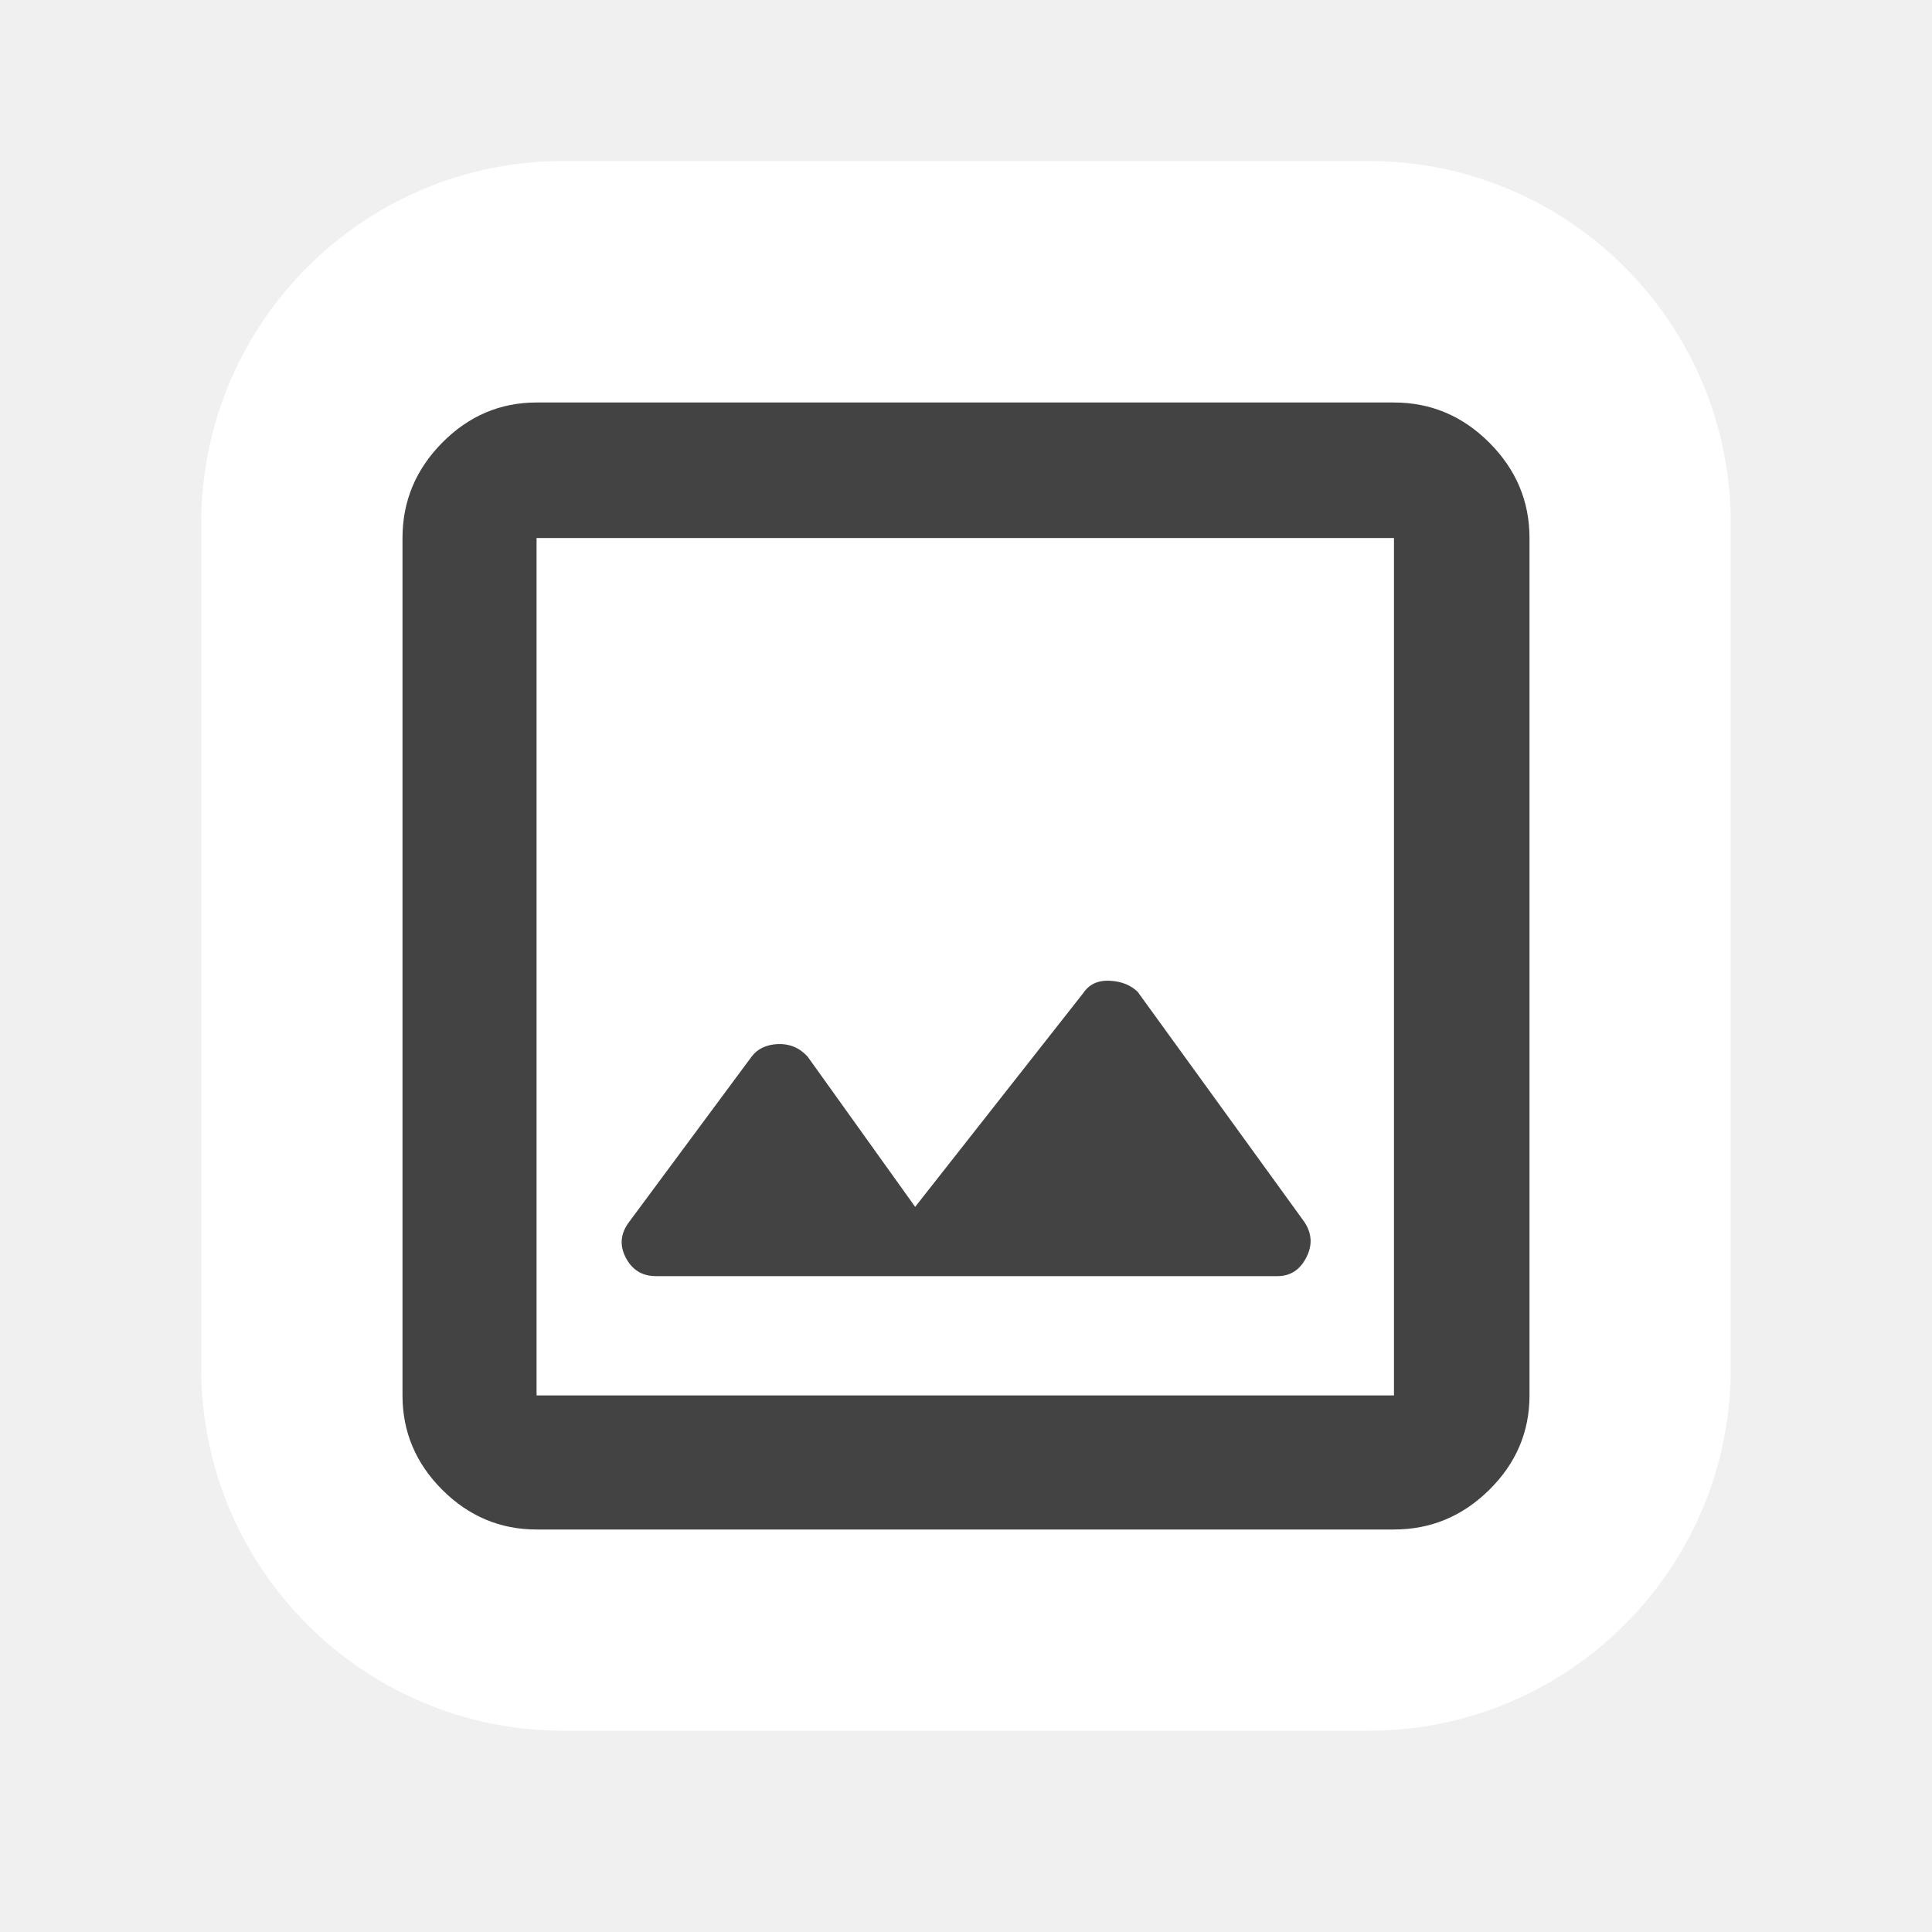
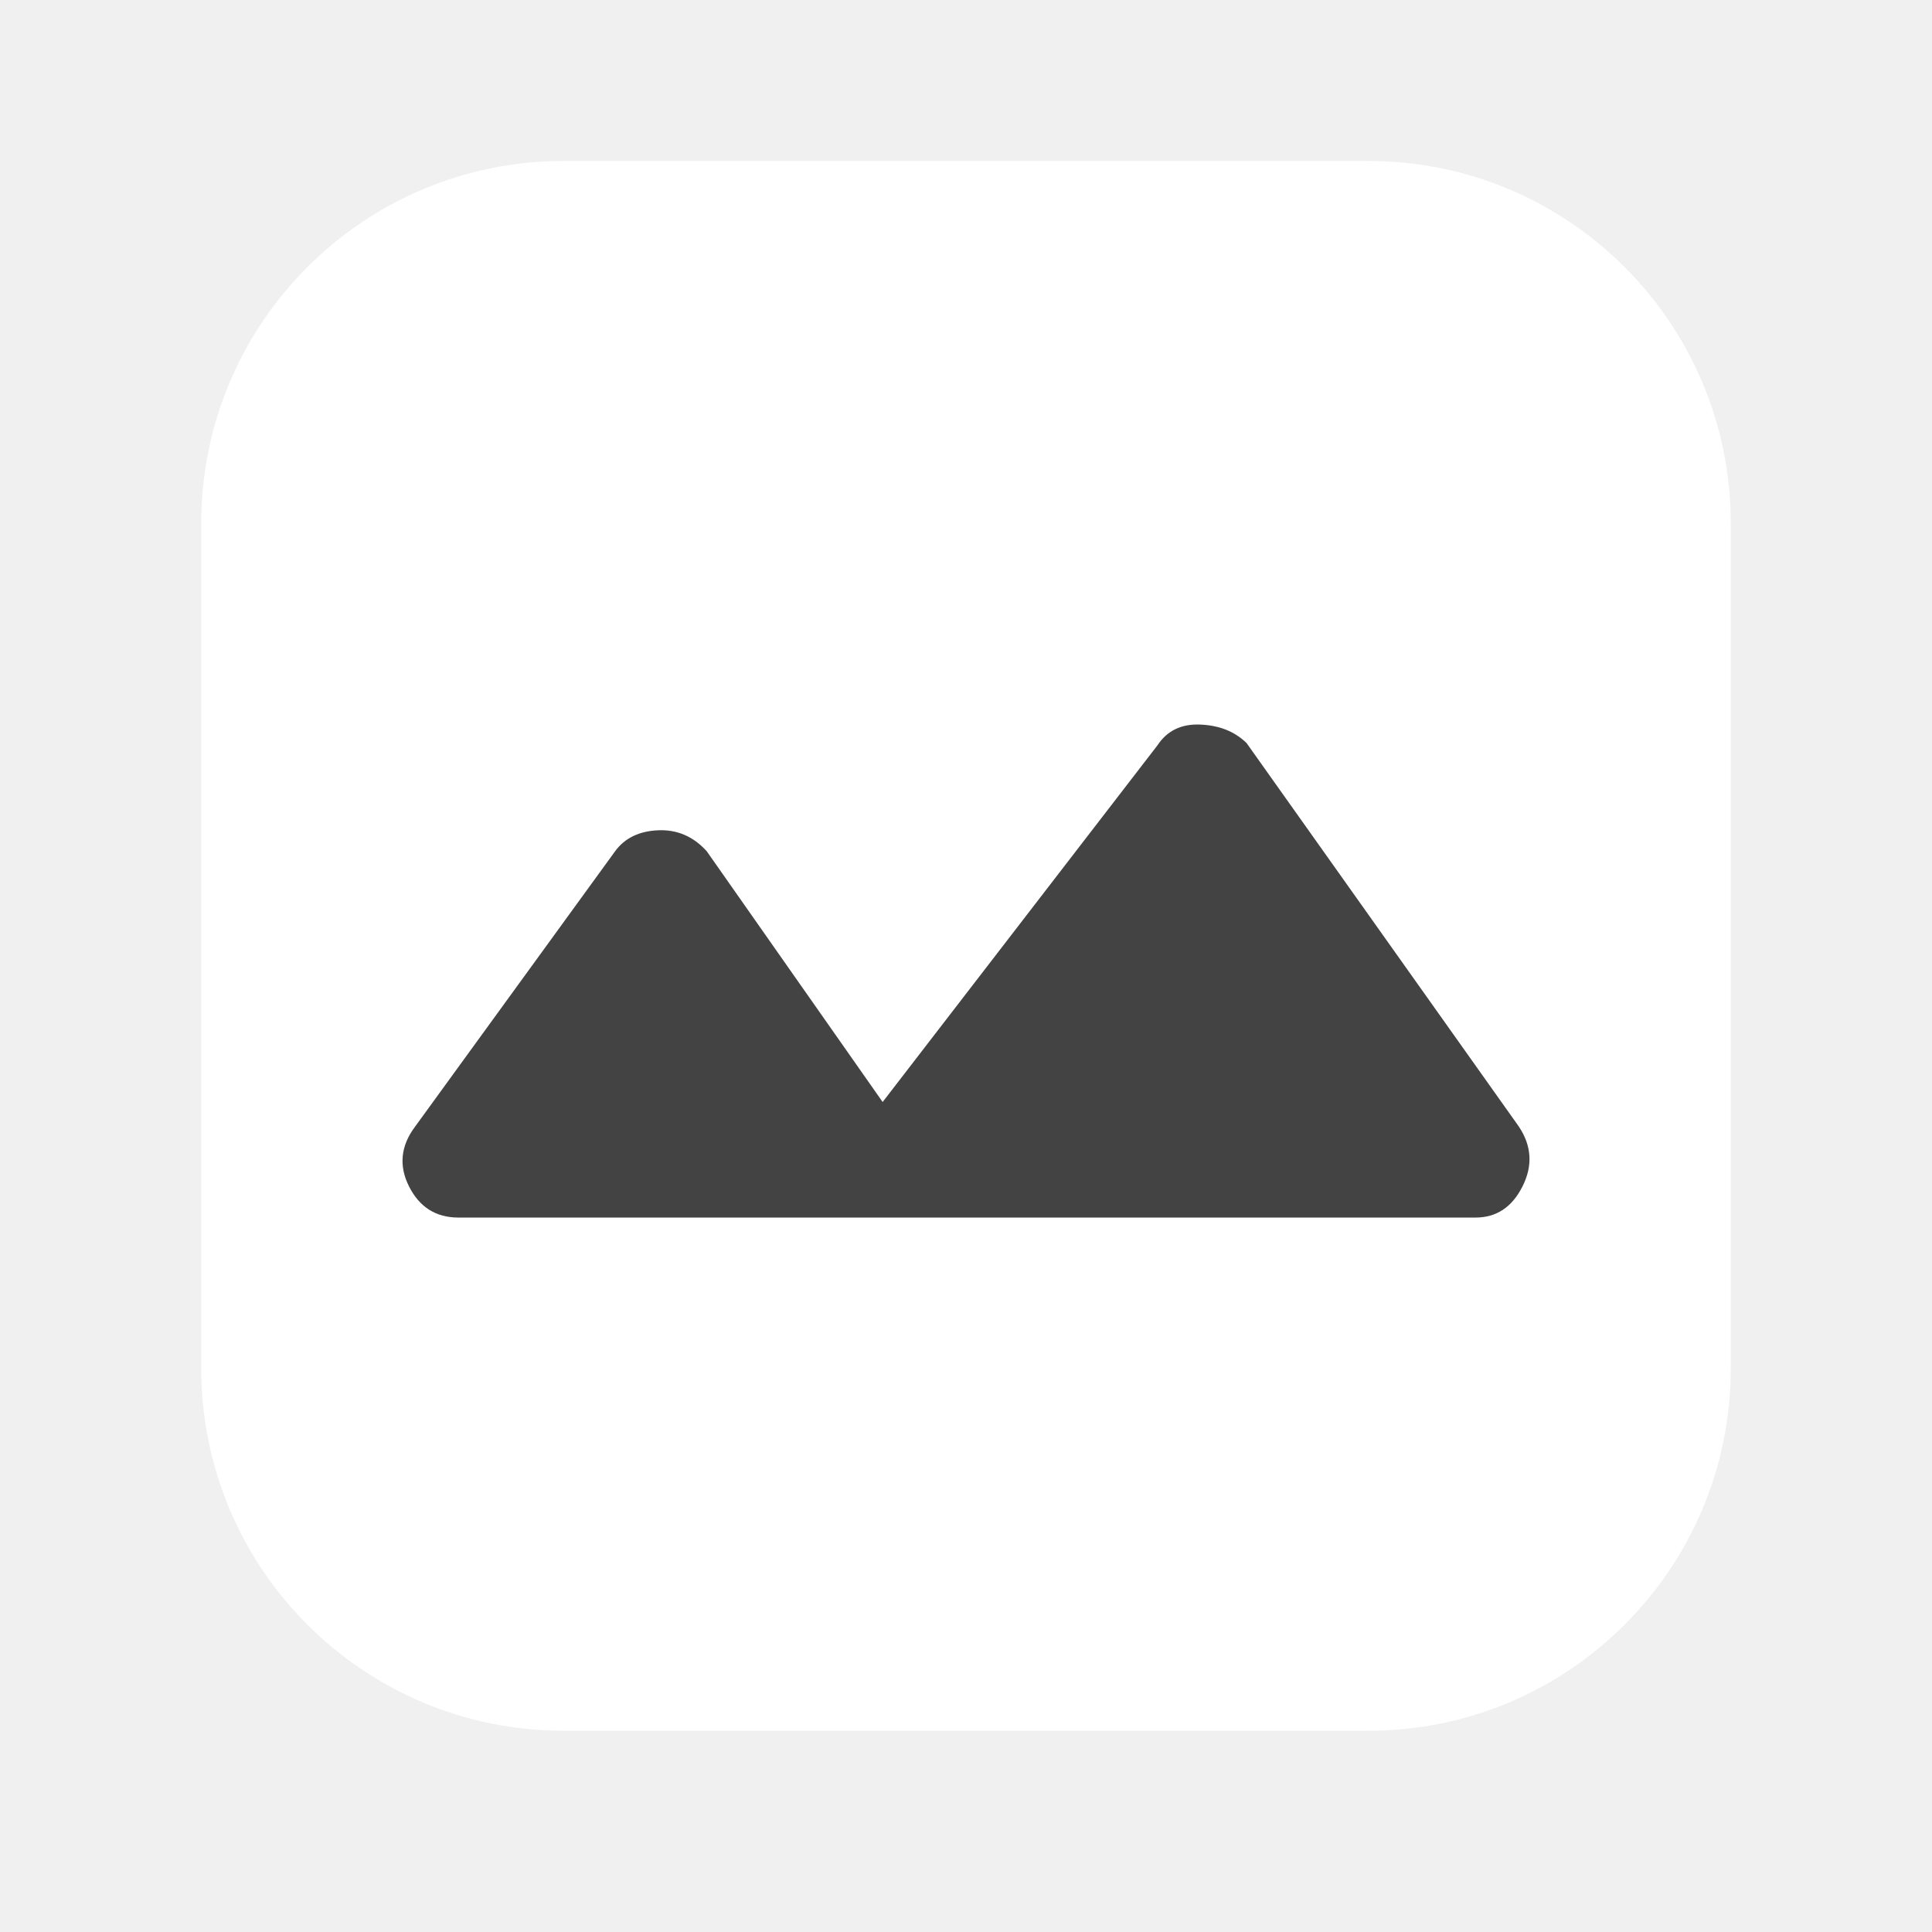
<svg xmlns="http://www.w3.org/2000/svg" width="48" height="48" viewBox="0 0 48 48" fill="none">
  <rect x="5" y="4" width="38" height="39" rx="9" fill="white" />
-   <path d="M13.331 38C12.427 38 11.646 37.671 10.987 37.013C10.329 36.355 10 35.573 10 34.669V13.367C10 12.453 10.329 11.664 10.987 10.998C11.646 10.333 12.427 10 13.331 10H34.633C35.547 10 36.337 10.333 37.002 10.998C37.667 11.664 38 12.453 38 13.367V34.669C38 35.573 37.667 36.355 37.002 37.013C36.337 37.671 35.547 38 34.633 38H13.331ZM13.331 34.669H34.633V13.367H13.331V34.669ZM16.295 31.705H31.741C32.058 31.705 32.296 31.55 32.455 31.242C32.614 30.934 32.595 30.637 32.4 30.35L28.264 24.64C28.086 24.47 27.852 24.378 27.563 24.366C27.274 24.354 27.056 24.457 26.91 24.677L22.737 29.984L20.065 26.251C19.863 26.031 19.617 25.928 19.328 25.94C19.039 25.952 18.821 26.056 18.674 26.251L15.637 30.35C15.417 30.637 15.386 30.934 15.545 31.242C15.704 31.55 15.954 31.705 16.295 31.705Z" fill="#434343" />
+   <path d="M11.391 30.25H36.658C37.177 30.25 37.566 29.993 37.825 29.478C38.085 28.965 38.055 28.468 37.736 27.99L30.97 18.46C30.678 18.175 30.296 18.022 29.823 18.002C29.35 17.981 28.994 18.154 28.754 18.521L21.929 27.379L17.558 21.148C17.226 20.781 16.824 20.608 16.351 20.628C15.878 20.649 15.522 20.822 15.283 21.148L10.313 27.99C9.954 28.468 9.904 28.965 10.163 29.478C10.423 29.993 10.832 30.25 11.391 30.25Z" fill="#434343" />
</svg>
